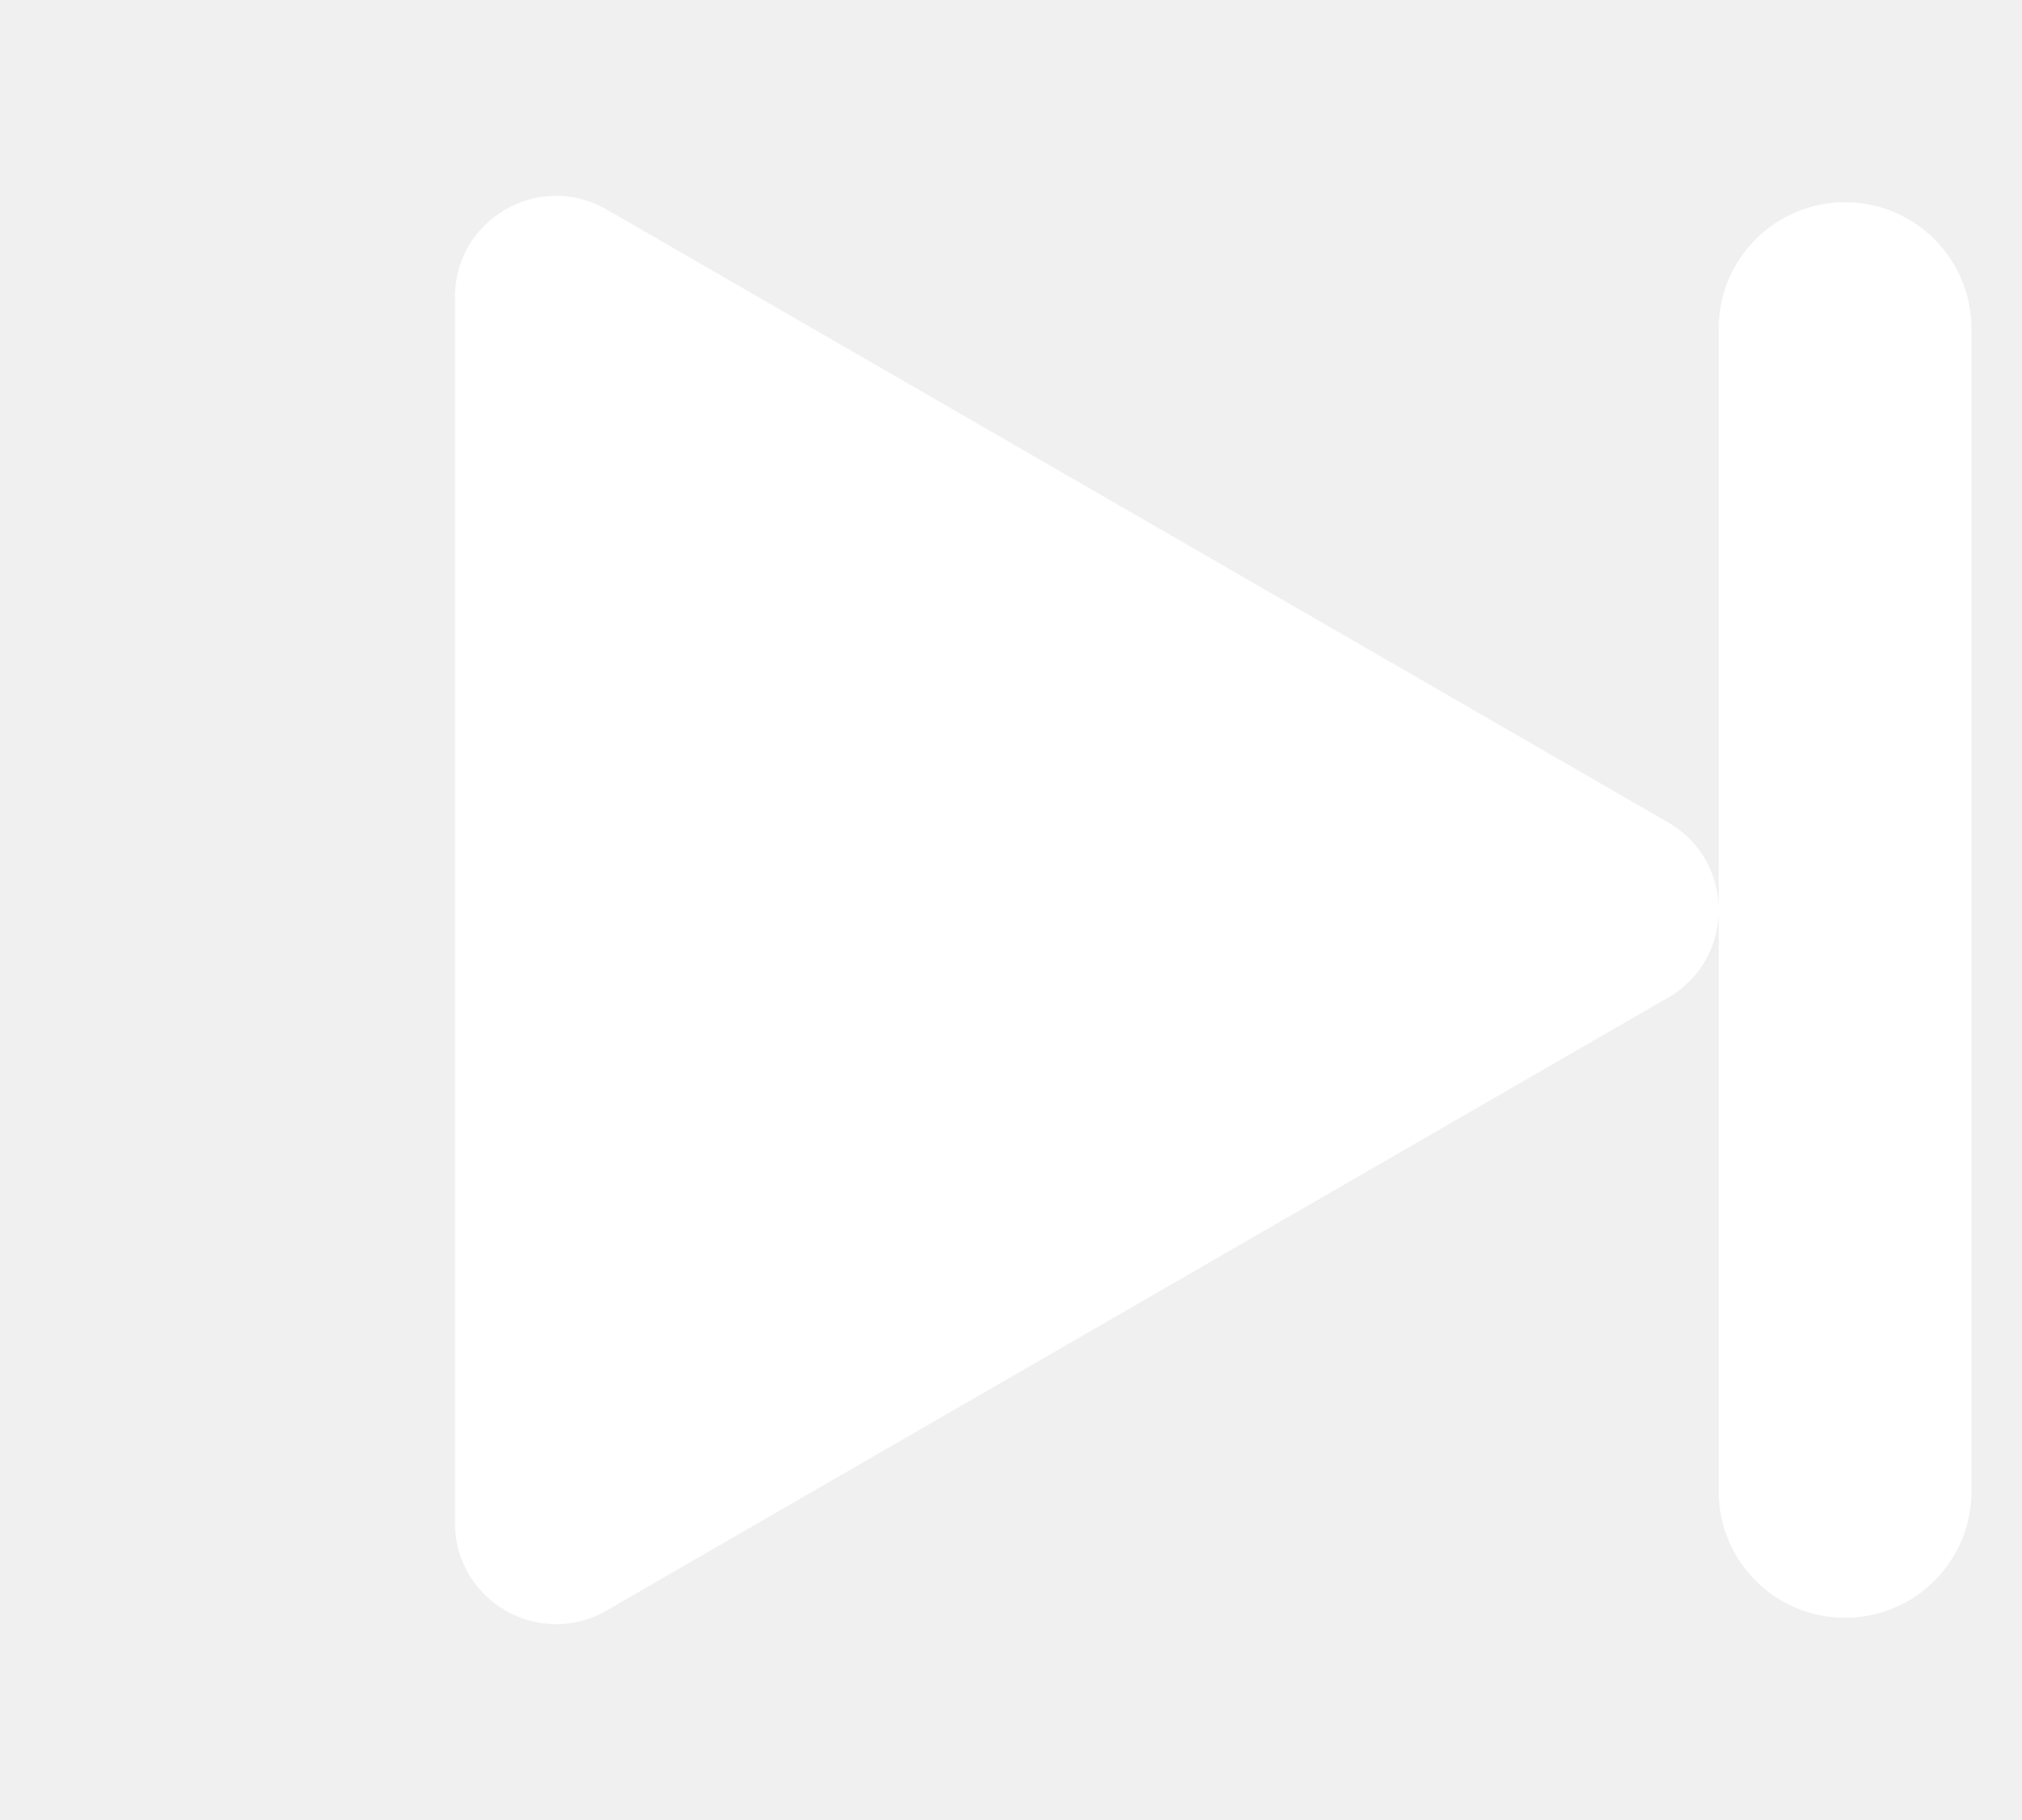
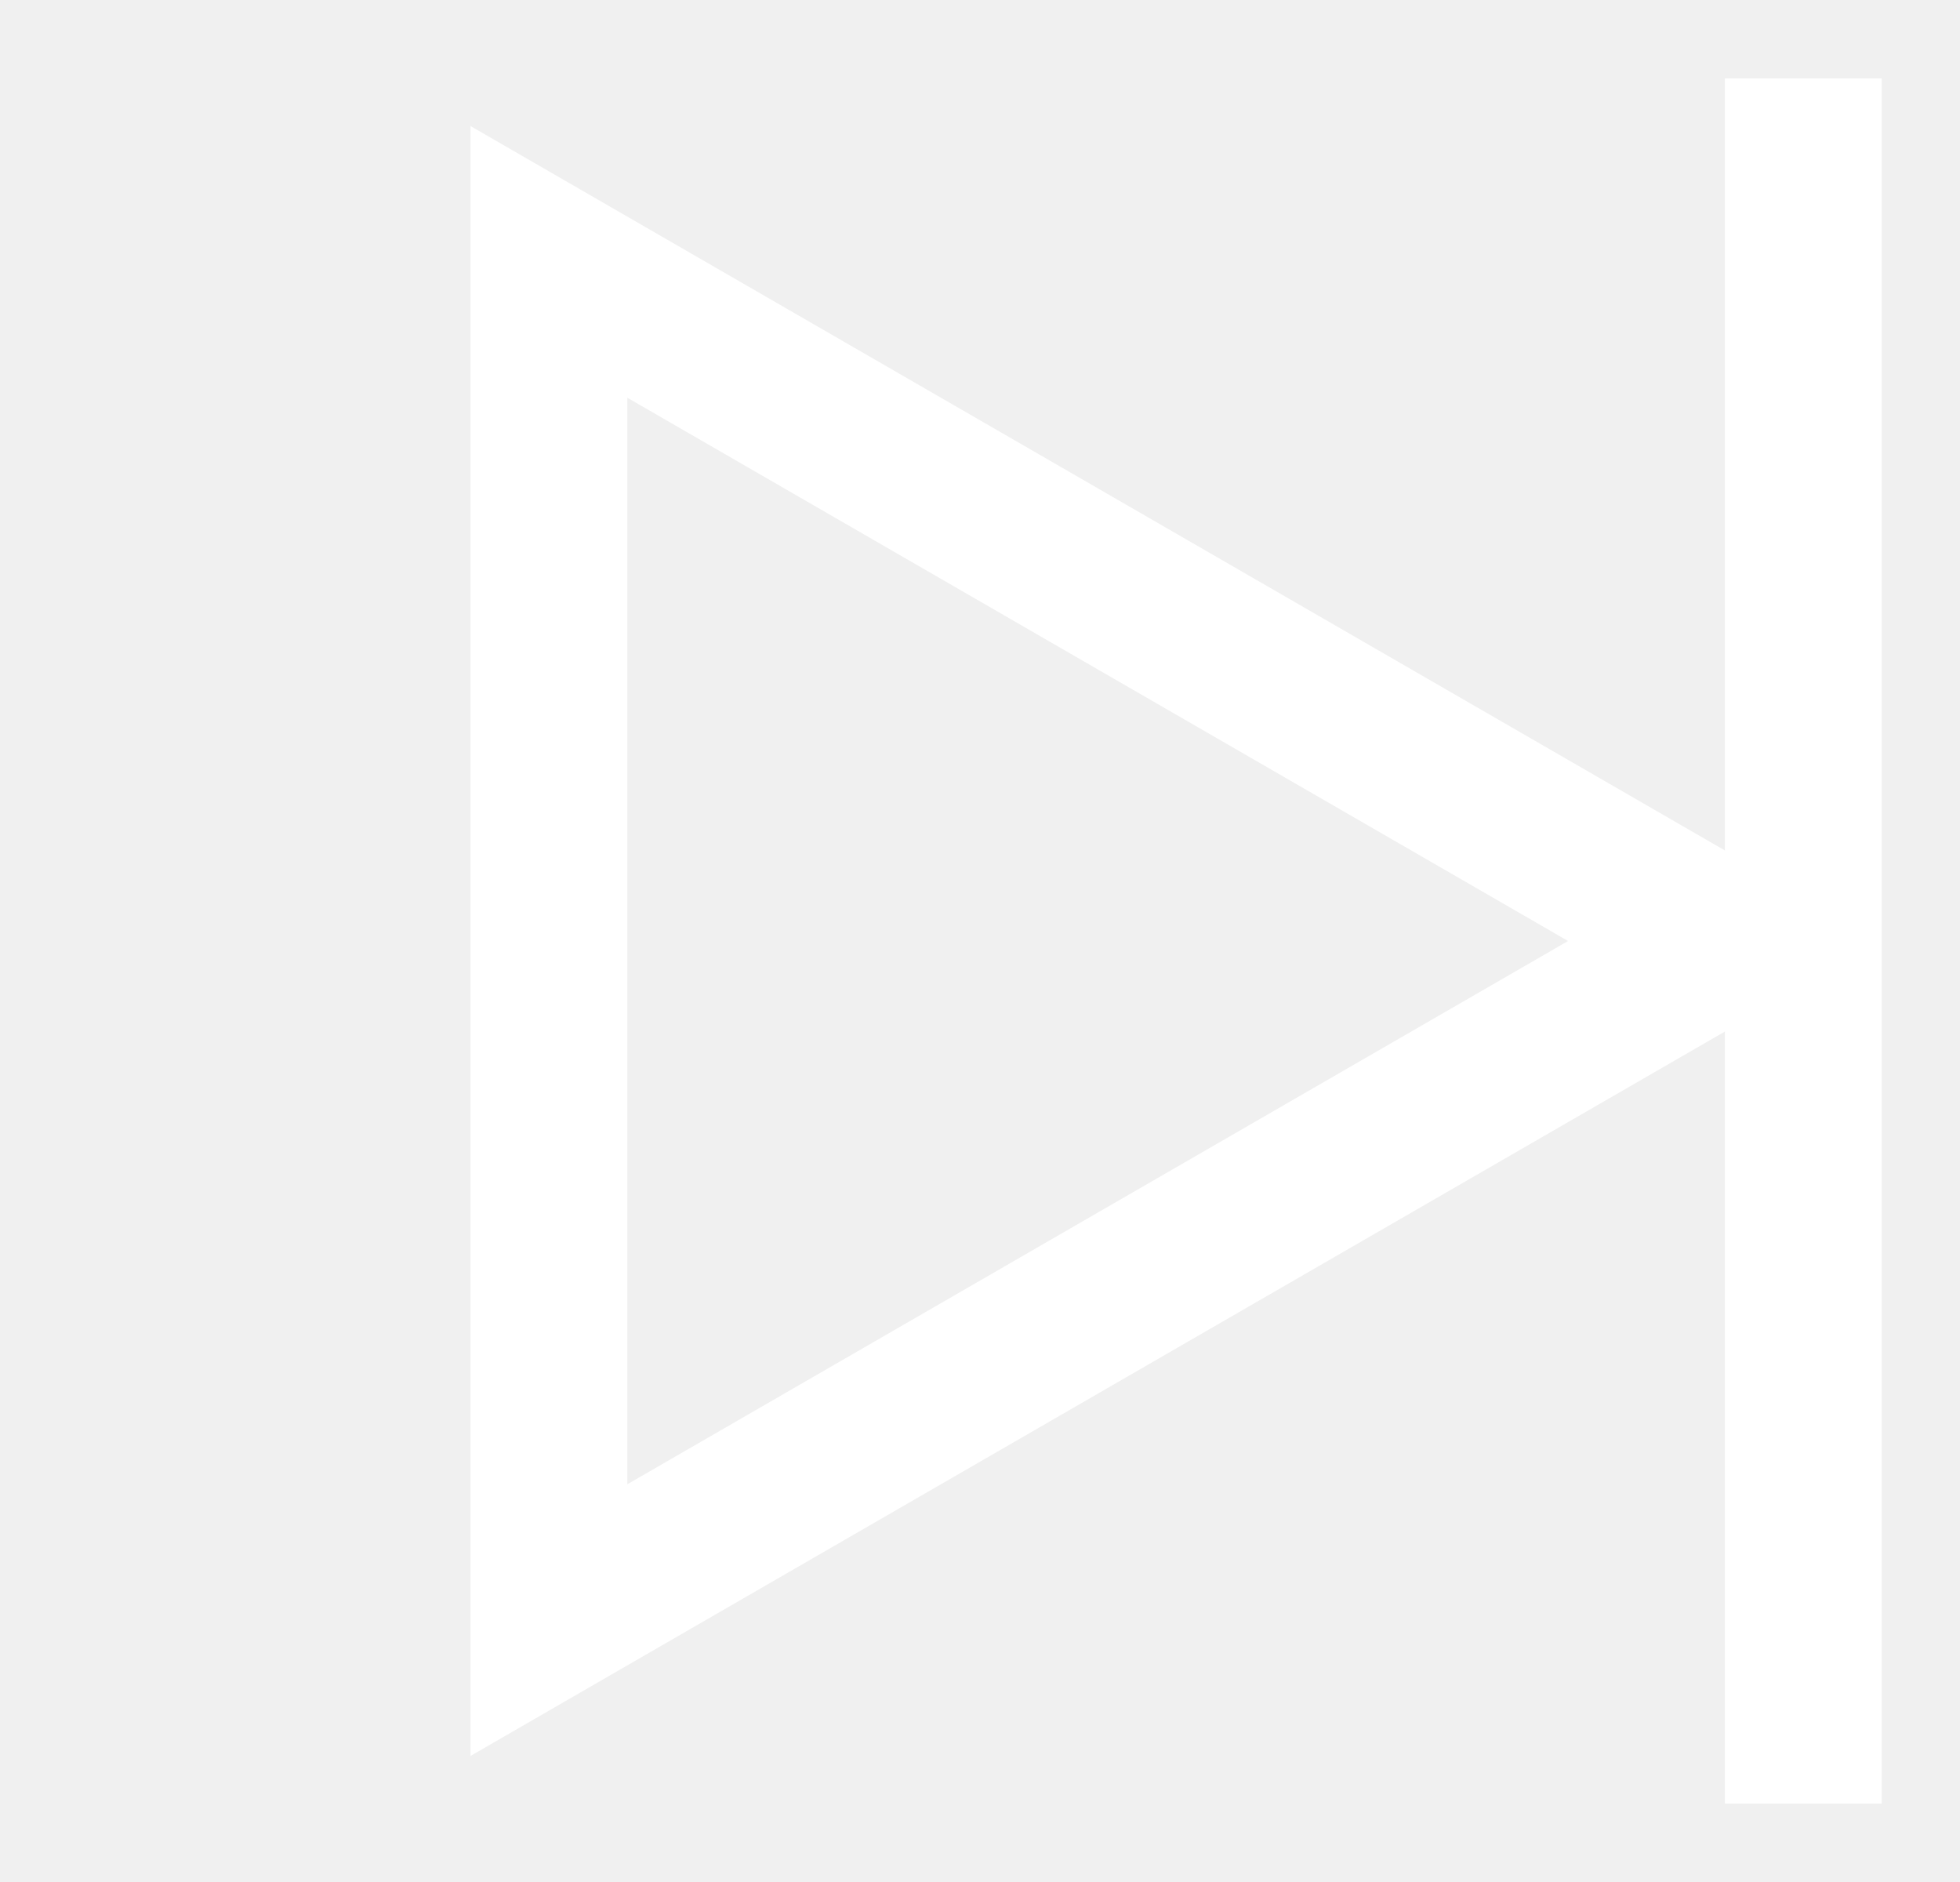
- <svg xmlns="http://www.w3.org/2000/svg" width="20" height="18" viewBox="0 0 20 18" fill="none">
-   <path d="M16.5 8.134C17.167 8.519 17.167 9.481 16.5 9.866L6 15.928C5.333 16.313 4.5 15.832 4.5 15.062L4.5 2.938C4.5 2.168 5.333 1.687 6 2.072L16.5 8.134Z" fill="white" />
-   <rect x="17" y="2" width="2.5" height="14" rx="1.25" fill="white" />
+ <svg xmlns="http://www.w3.org/2000/svg" width="25" height="24" viewBox="0 0 25 24" fill="none">
+   <path d="M7.002 3.34L22.001 12L7.002 20.66L7.002 3.34Z" stroke="white" stroke-width="2" />
+   <rect x="22.001" y="1" width="2" height="22" fill="white" />
</svg>
